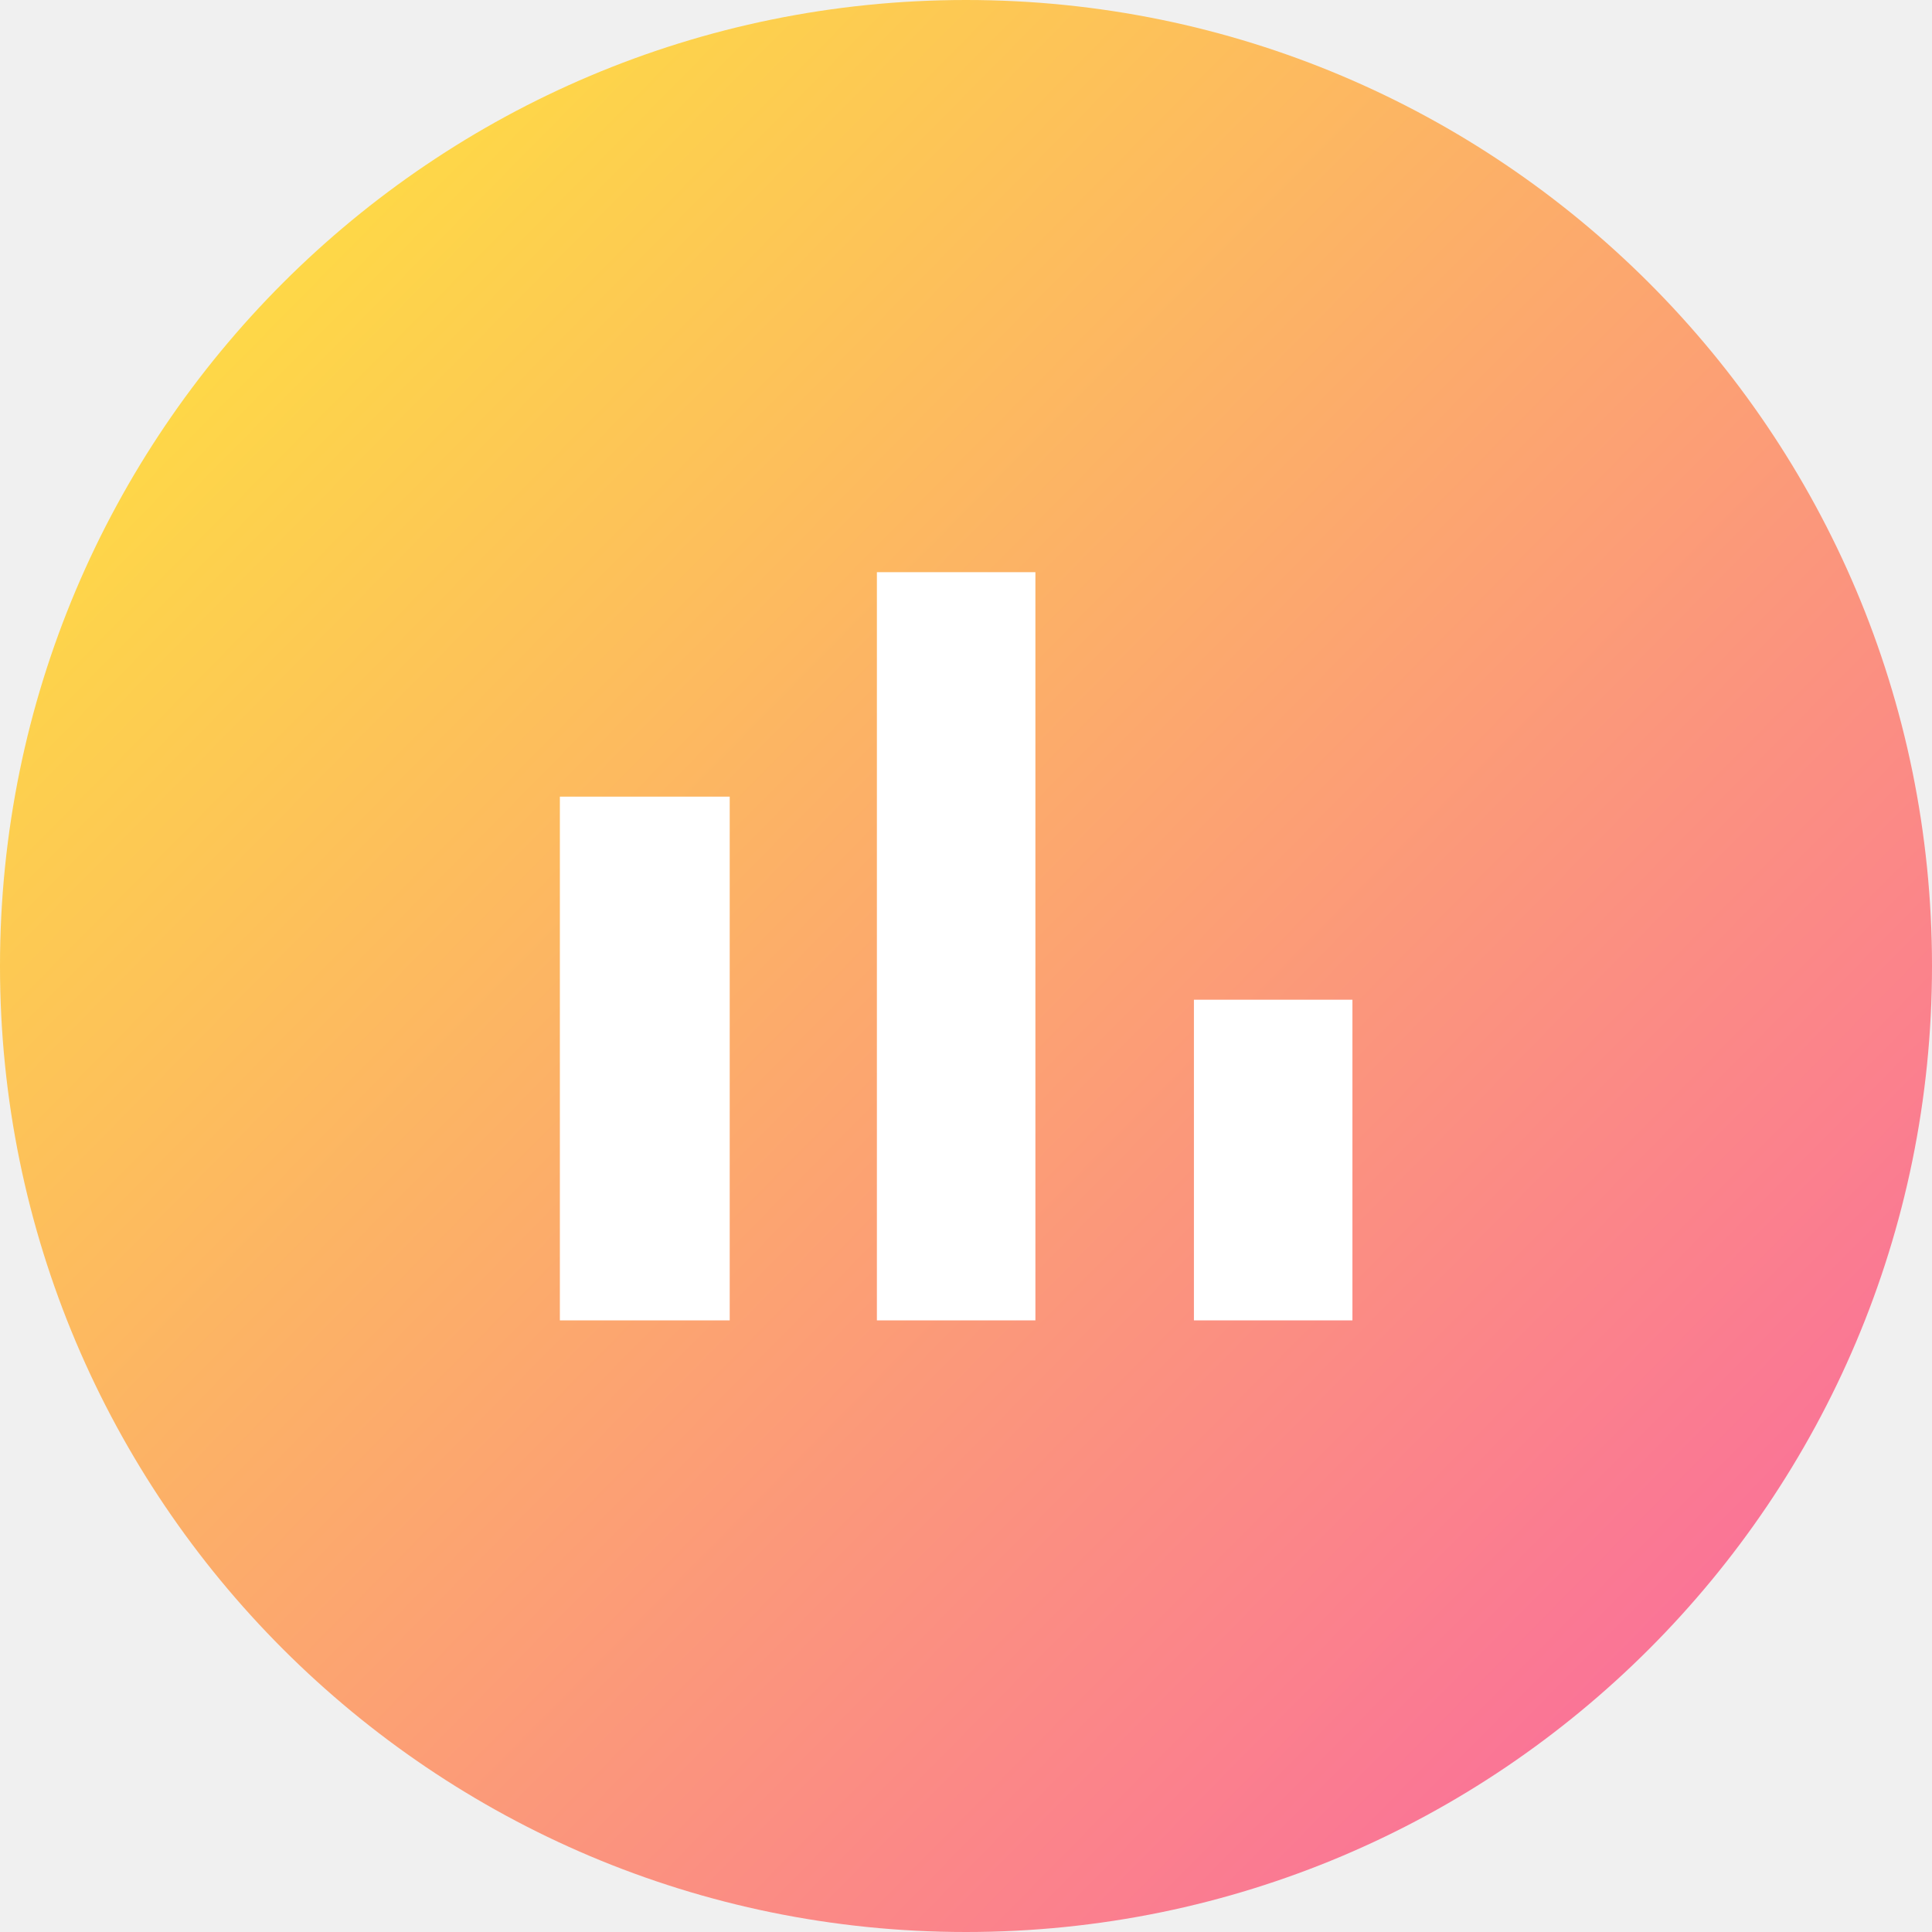
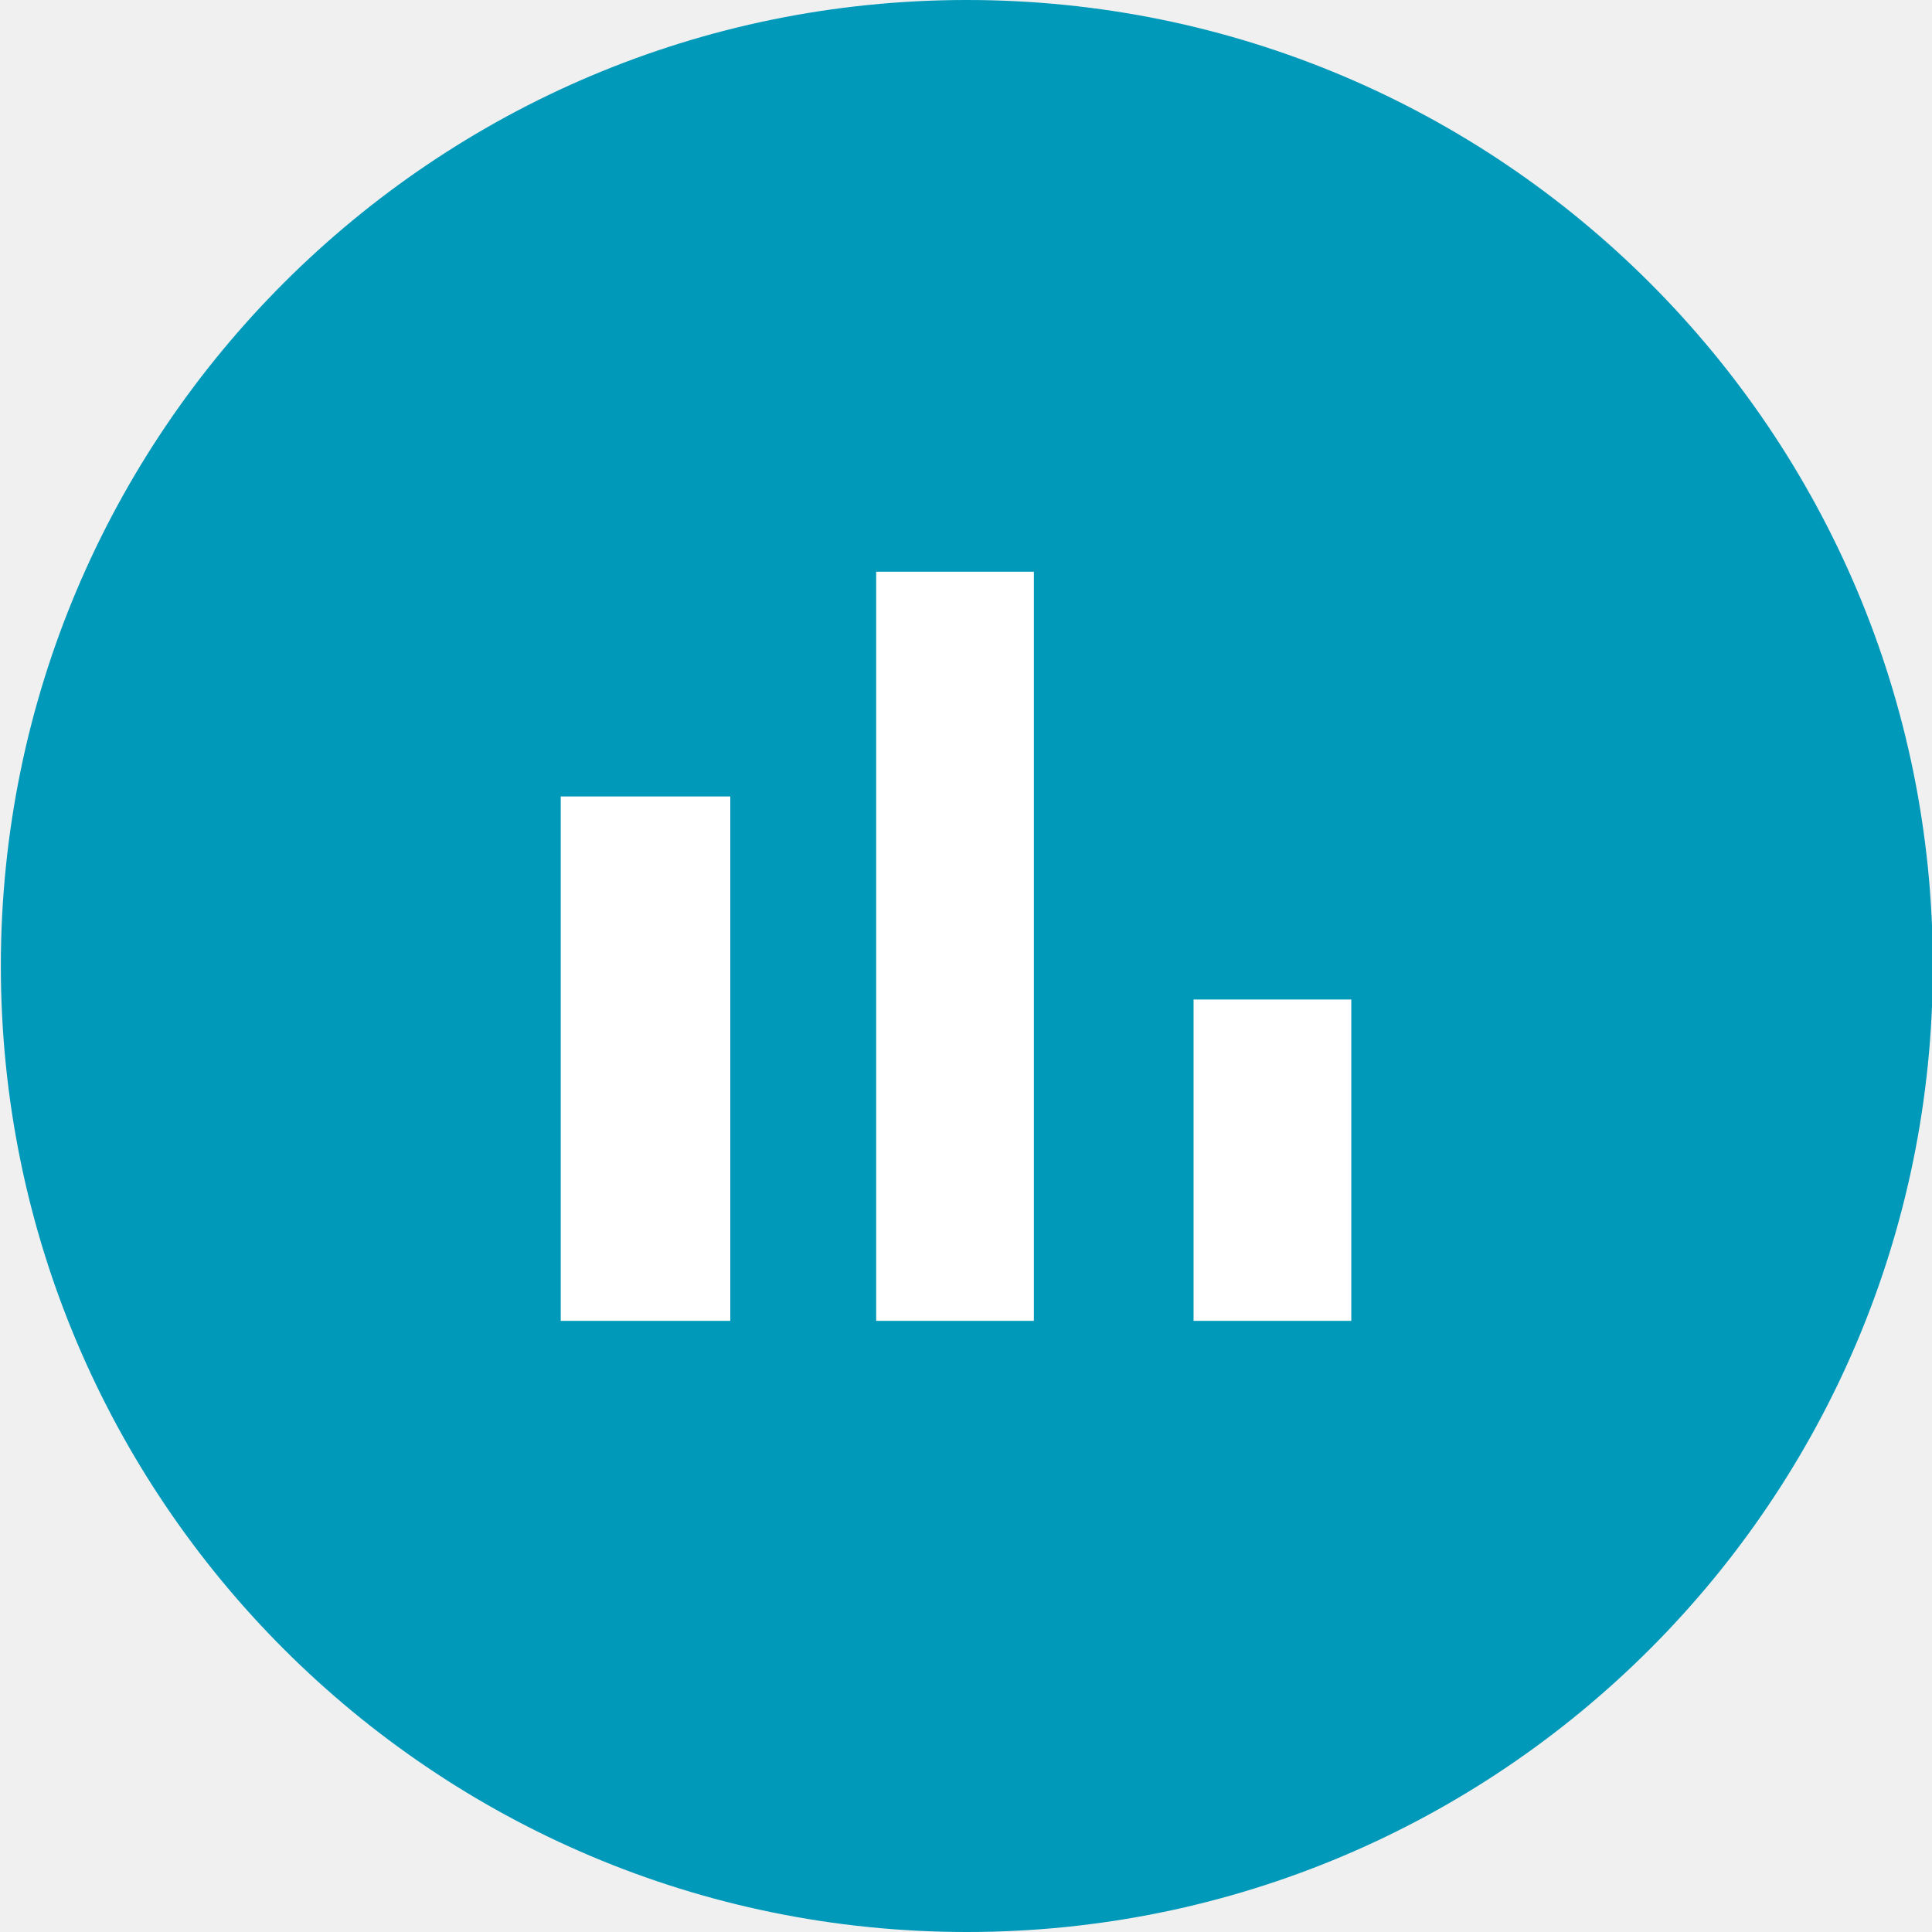
- <svg xmlns="http://www.w3.org/2000/svg" width="98" height="98" viewBox="0 0 98 98">
-   <defs>
-     <linearGradient id="linear-gradient" x1="0.074" y1="0.093" x2="0.879" y2="0.886" gradientUnits="objectBoundingBox">
-       <stop offset="0" stop-color="#fee140" />
-       <stop offset="1" stop-color="#fa709a" />
-     </linearGradient>
-   </defs>
-   <g id="Group_5153" data-name="Group 5153" transform="translate(-7944.757 10692)">
-     <circle id="Ellipse_39" data-name="Ellipse 39" cx="49" cy="49" r="49" transform="translate(7944.757 -10692)" fill="url(#linear-gradient)" />
-     <path id="Path_2125" data-name="Path 2125" d="M43.662,4.386h8.615V30.952H43.662ZM59.743-7h8.04V30.952h-8.04ZM75.824,14.687h8.04V30.952h-8.04Z" transform="translate(7929.494 -10655.977)" fill="#fff" />
+ <svg xmlns="http://www.w3.org/2000/svg" version="1.1" id="Layer_1" x="0px" y="0px" viewBox="0 0 98 98" style="enable-background:new 0 0 98 98;" xml:space="preserve">
+   <style type="text/css">
+ 	.st0{fill:#0099B9;}
+ 	.st1{fill:#FFFFFF;}
+ </style>
+   <g id="Group_5153" transform="translate(-7944.757 10692)">
+     <circle id="Ellipse_39" class="st0" cx="7993.8" cy="-10643" r="49" />
+     <path id="Path_2125" class="st1" d="M7973.2-10651.6h8.6v26.6h-8.6V-10651.6z M7989.2-10663h8v38h-8V-10663z M8005.3-10641.3h8   v16.3h-8V-10641.3z" />
  </g>
</svg>
